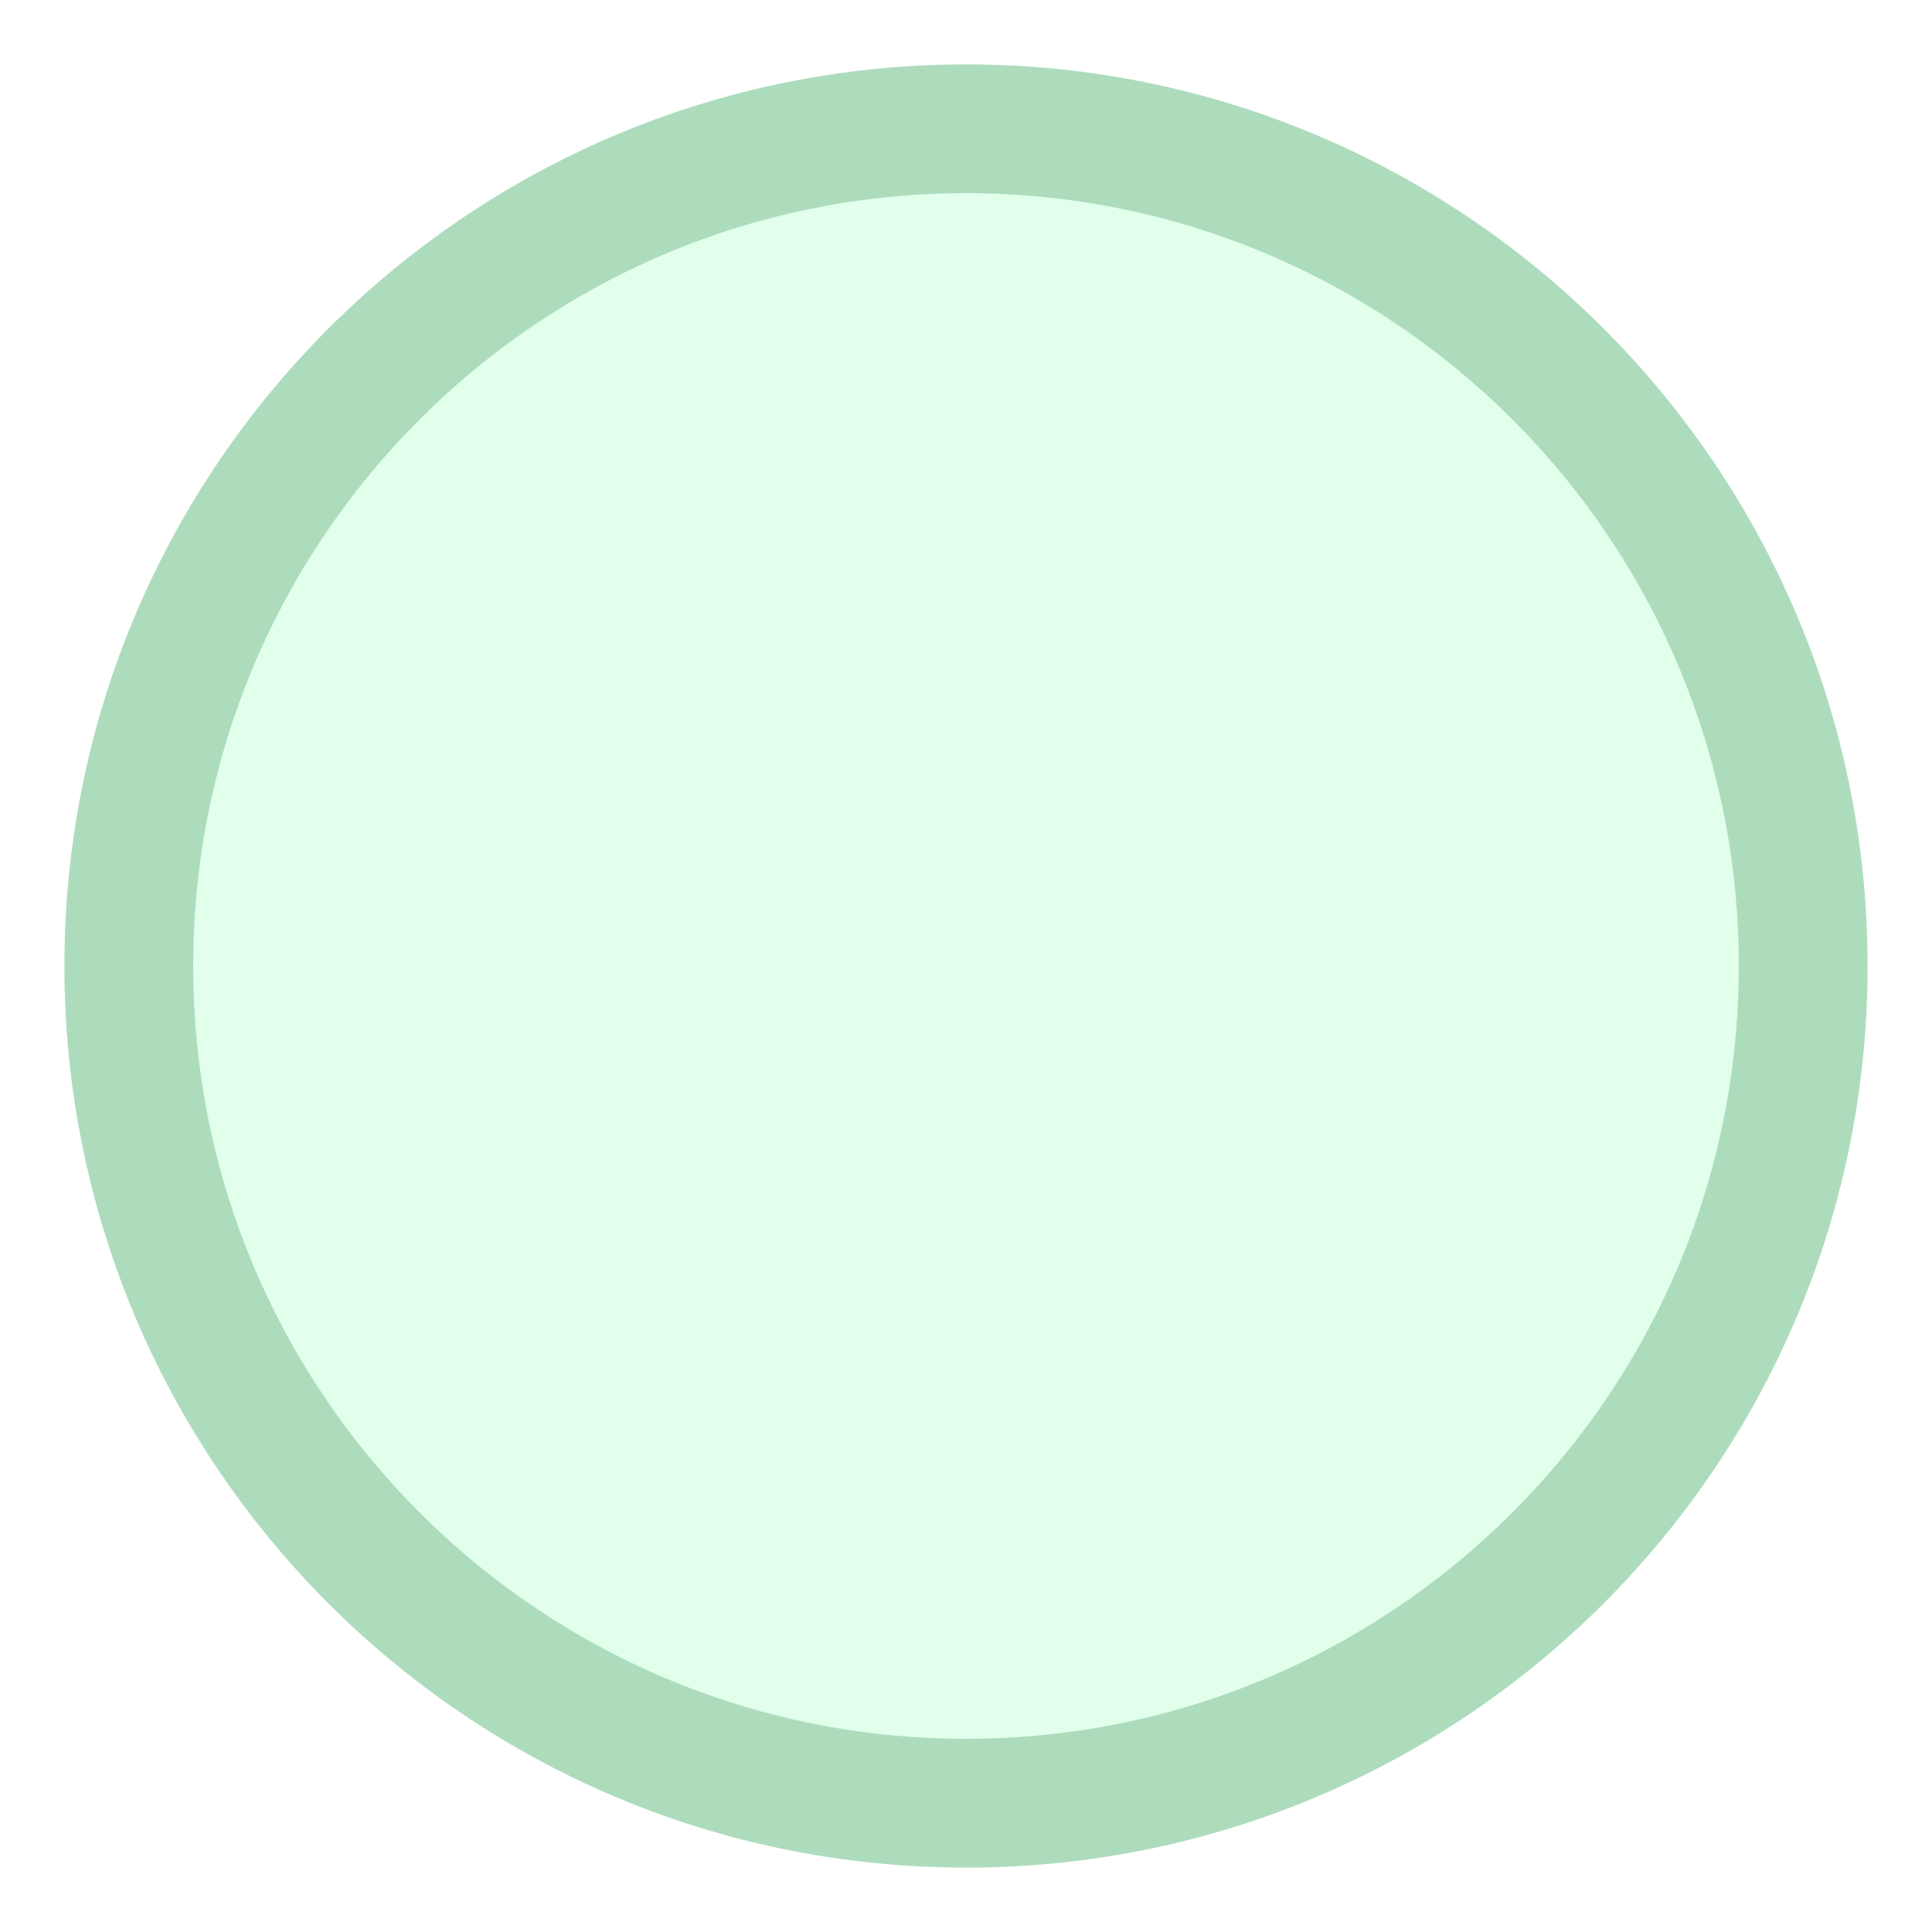
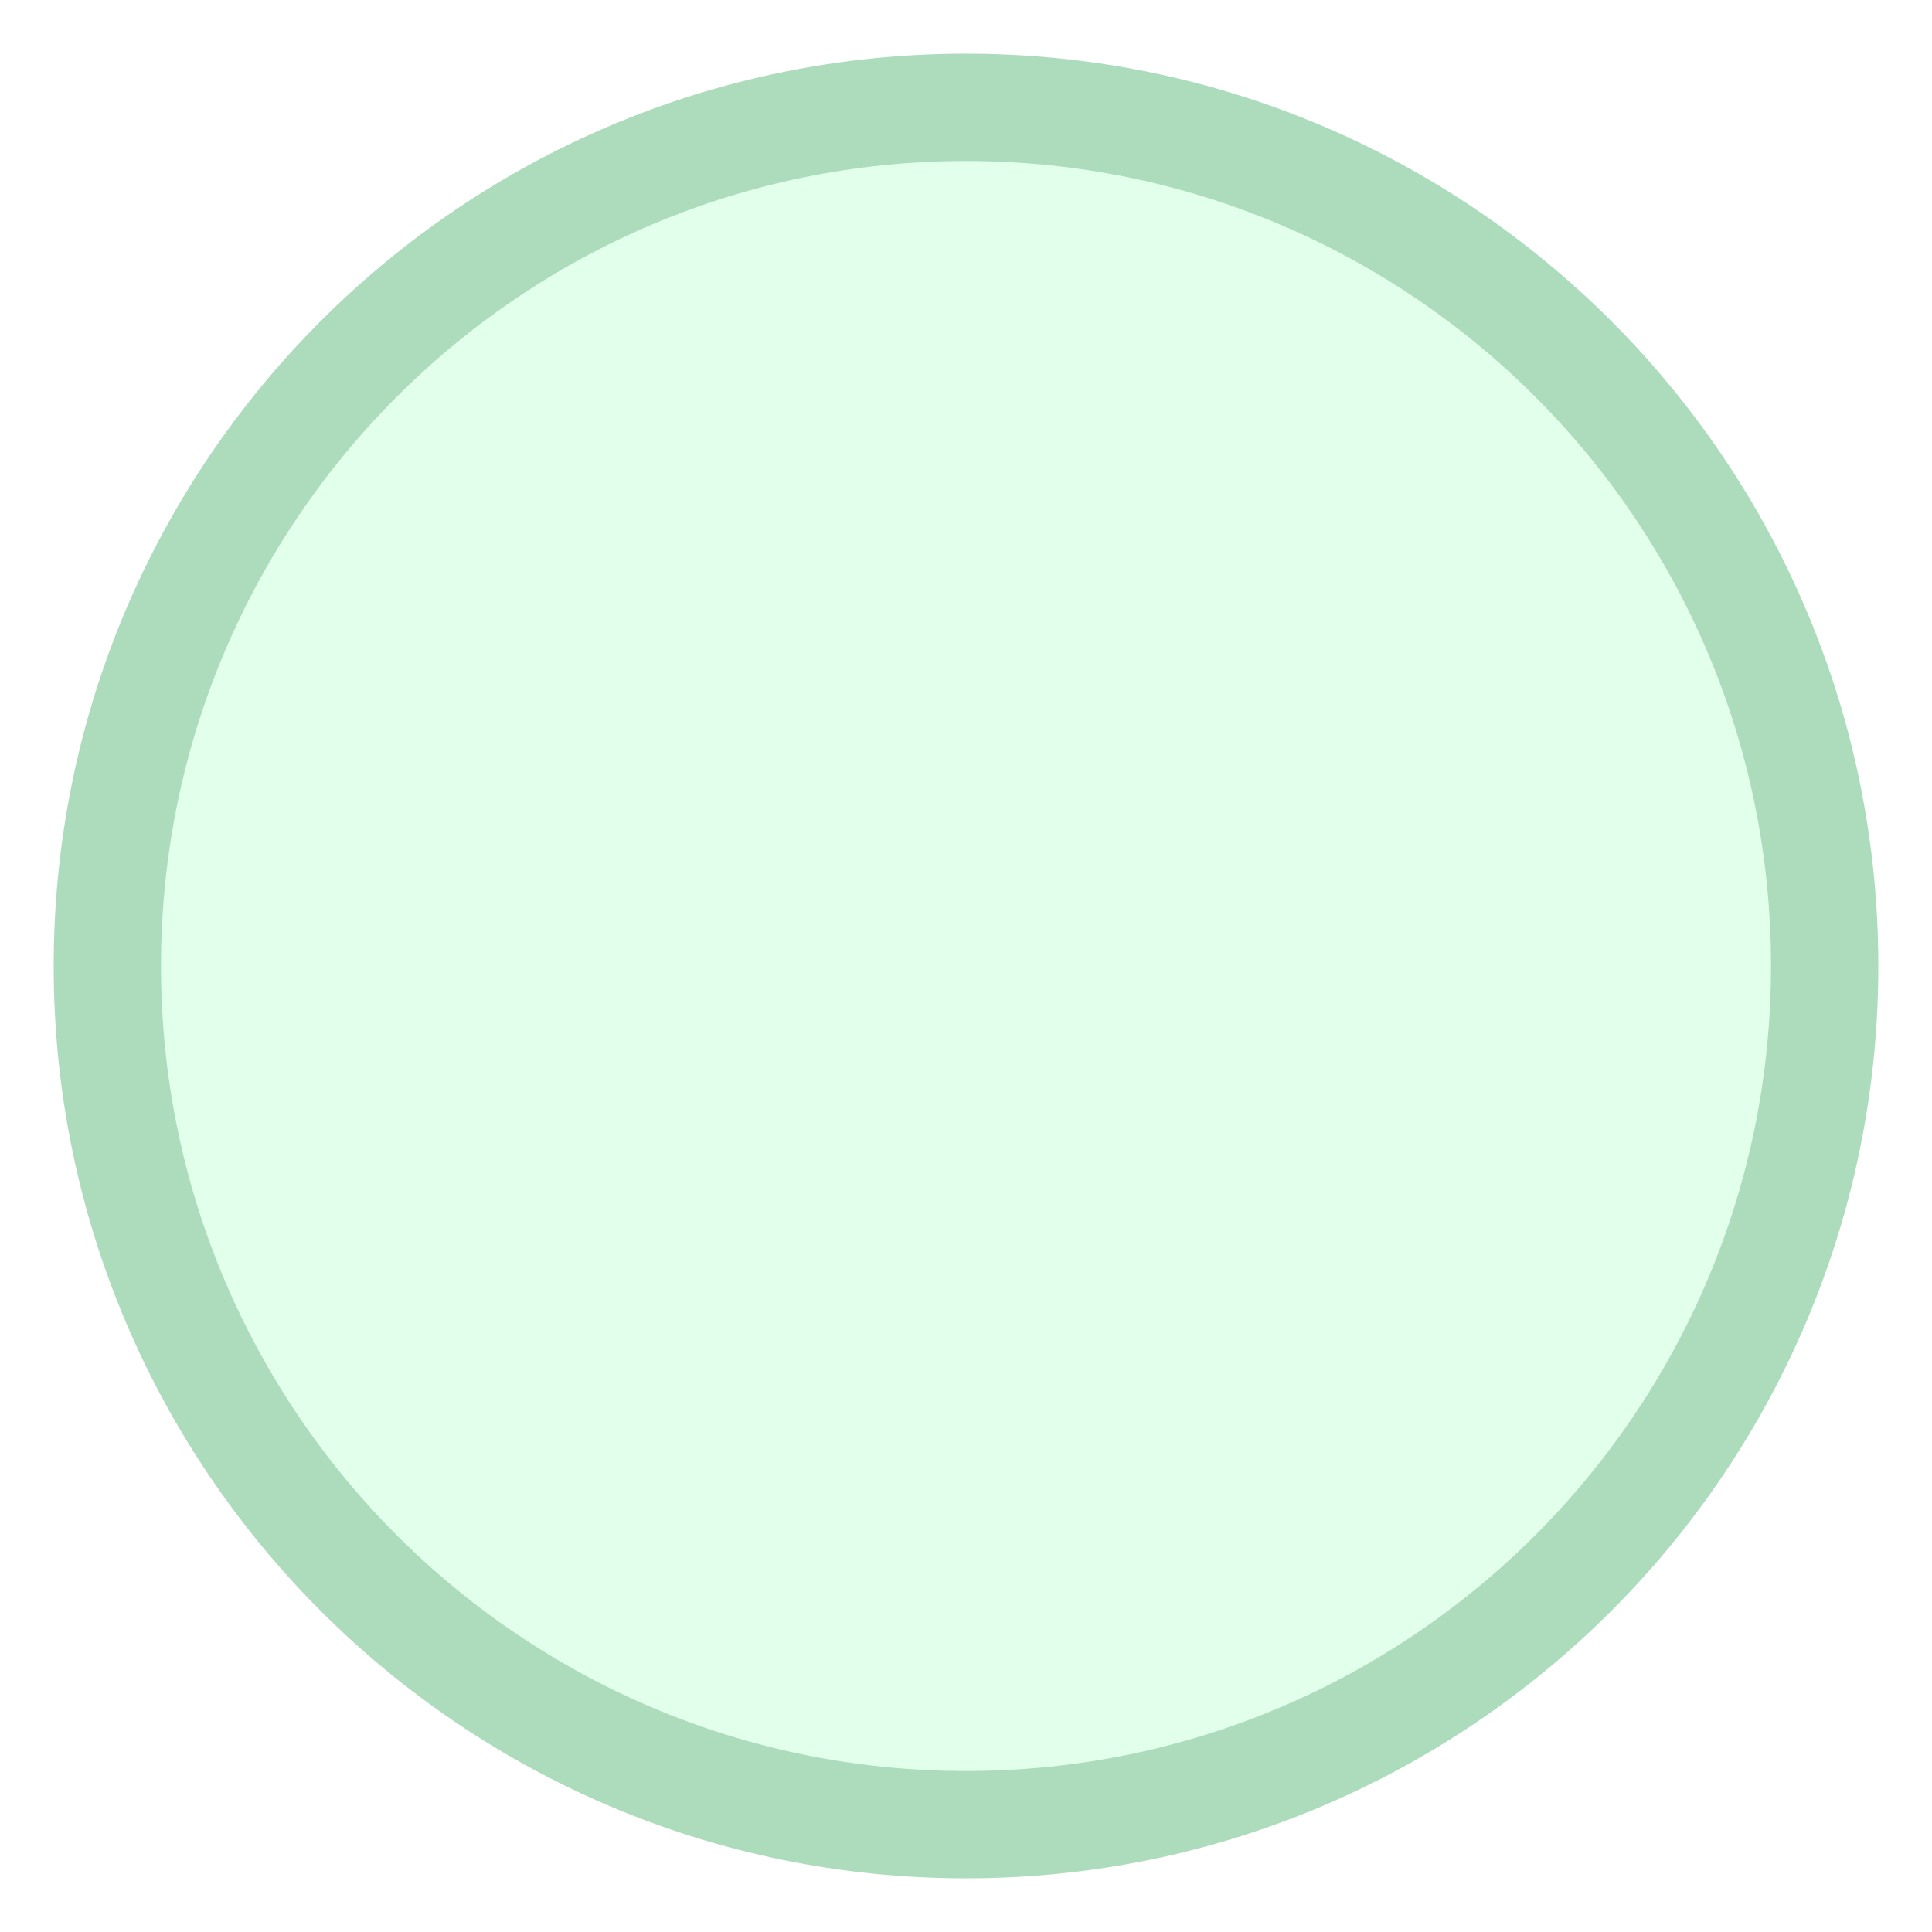
- <svg xmlns="http://www.w3.org/2000/svg" width="15px" height="15px" viewBox="0 0 15 15" version="1.1">
+ <svg xmlns="http://www.w3.org/2000/svg" width="18px" height="18px" viewBox="0 0 18 18" version="1.1">
  <g id="admin-menu" stroke="none" stroke-width="1" fill="none" fill-rule="evenodd">
-     <g id="Artboard" transform="translate(-278, -502)" fill="#E1FFEB" stroke="#ADDCBD">
-       <circle id="empty" cx="285.5" cy="509.5" r="6.5" />
+     <g id="Artboard" transform="translate(-275, -499)" fill="#E1FFEB" stroke="#ADDCBD">
+       <circle id="empty" cx="284" cy="508" r="8" />
    </g>
  </g>
</svg>
